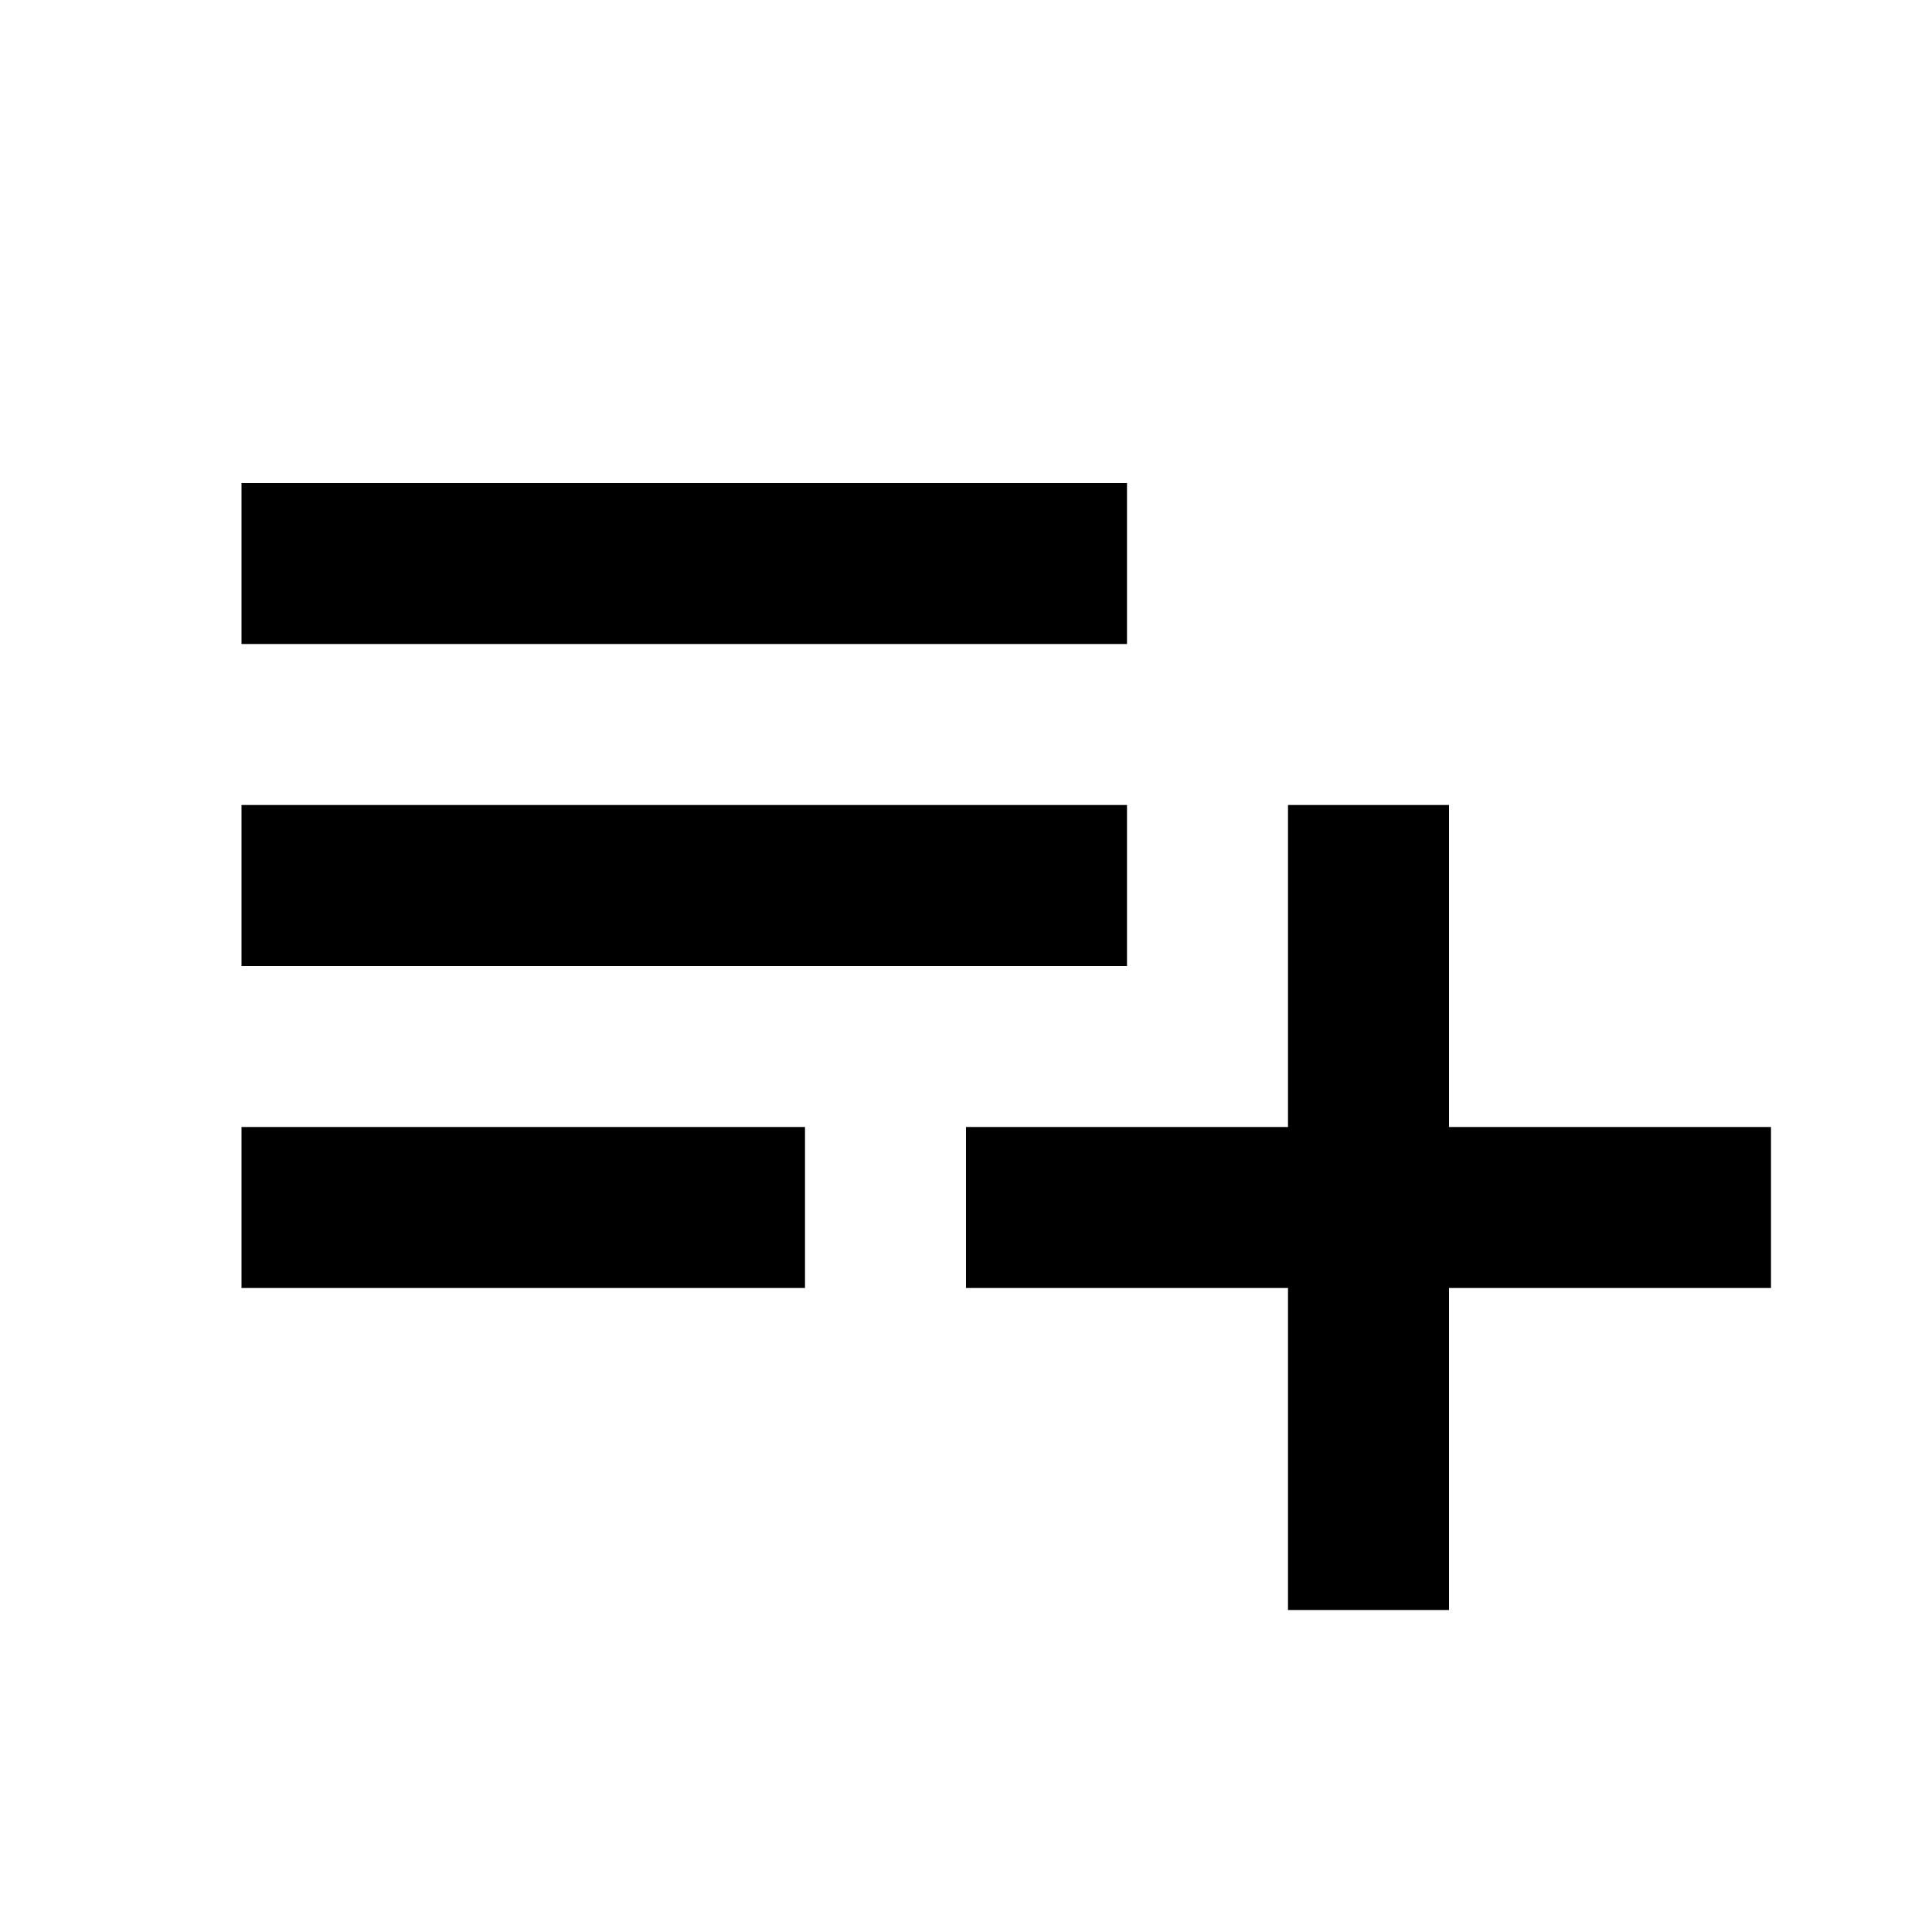
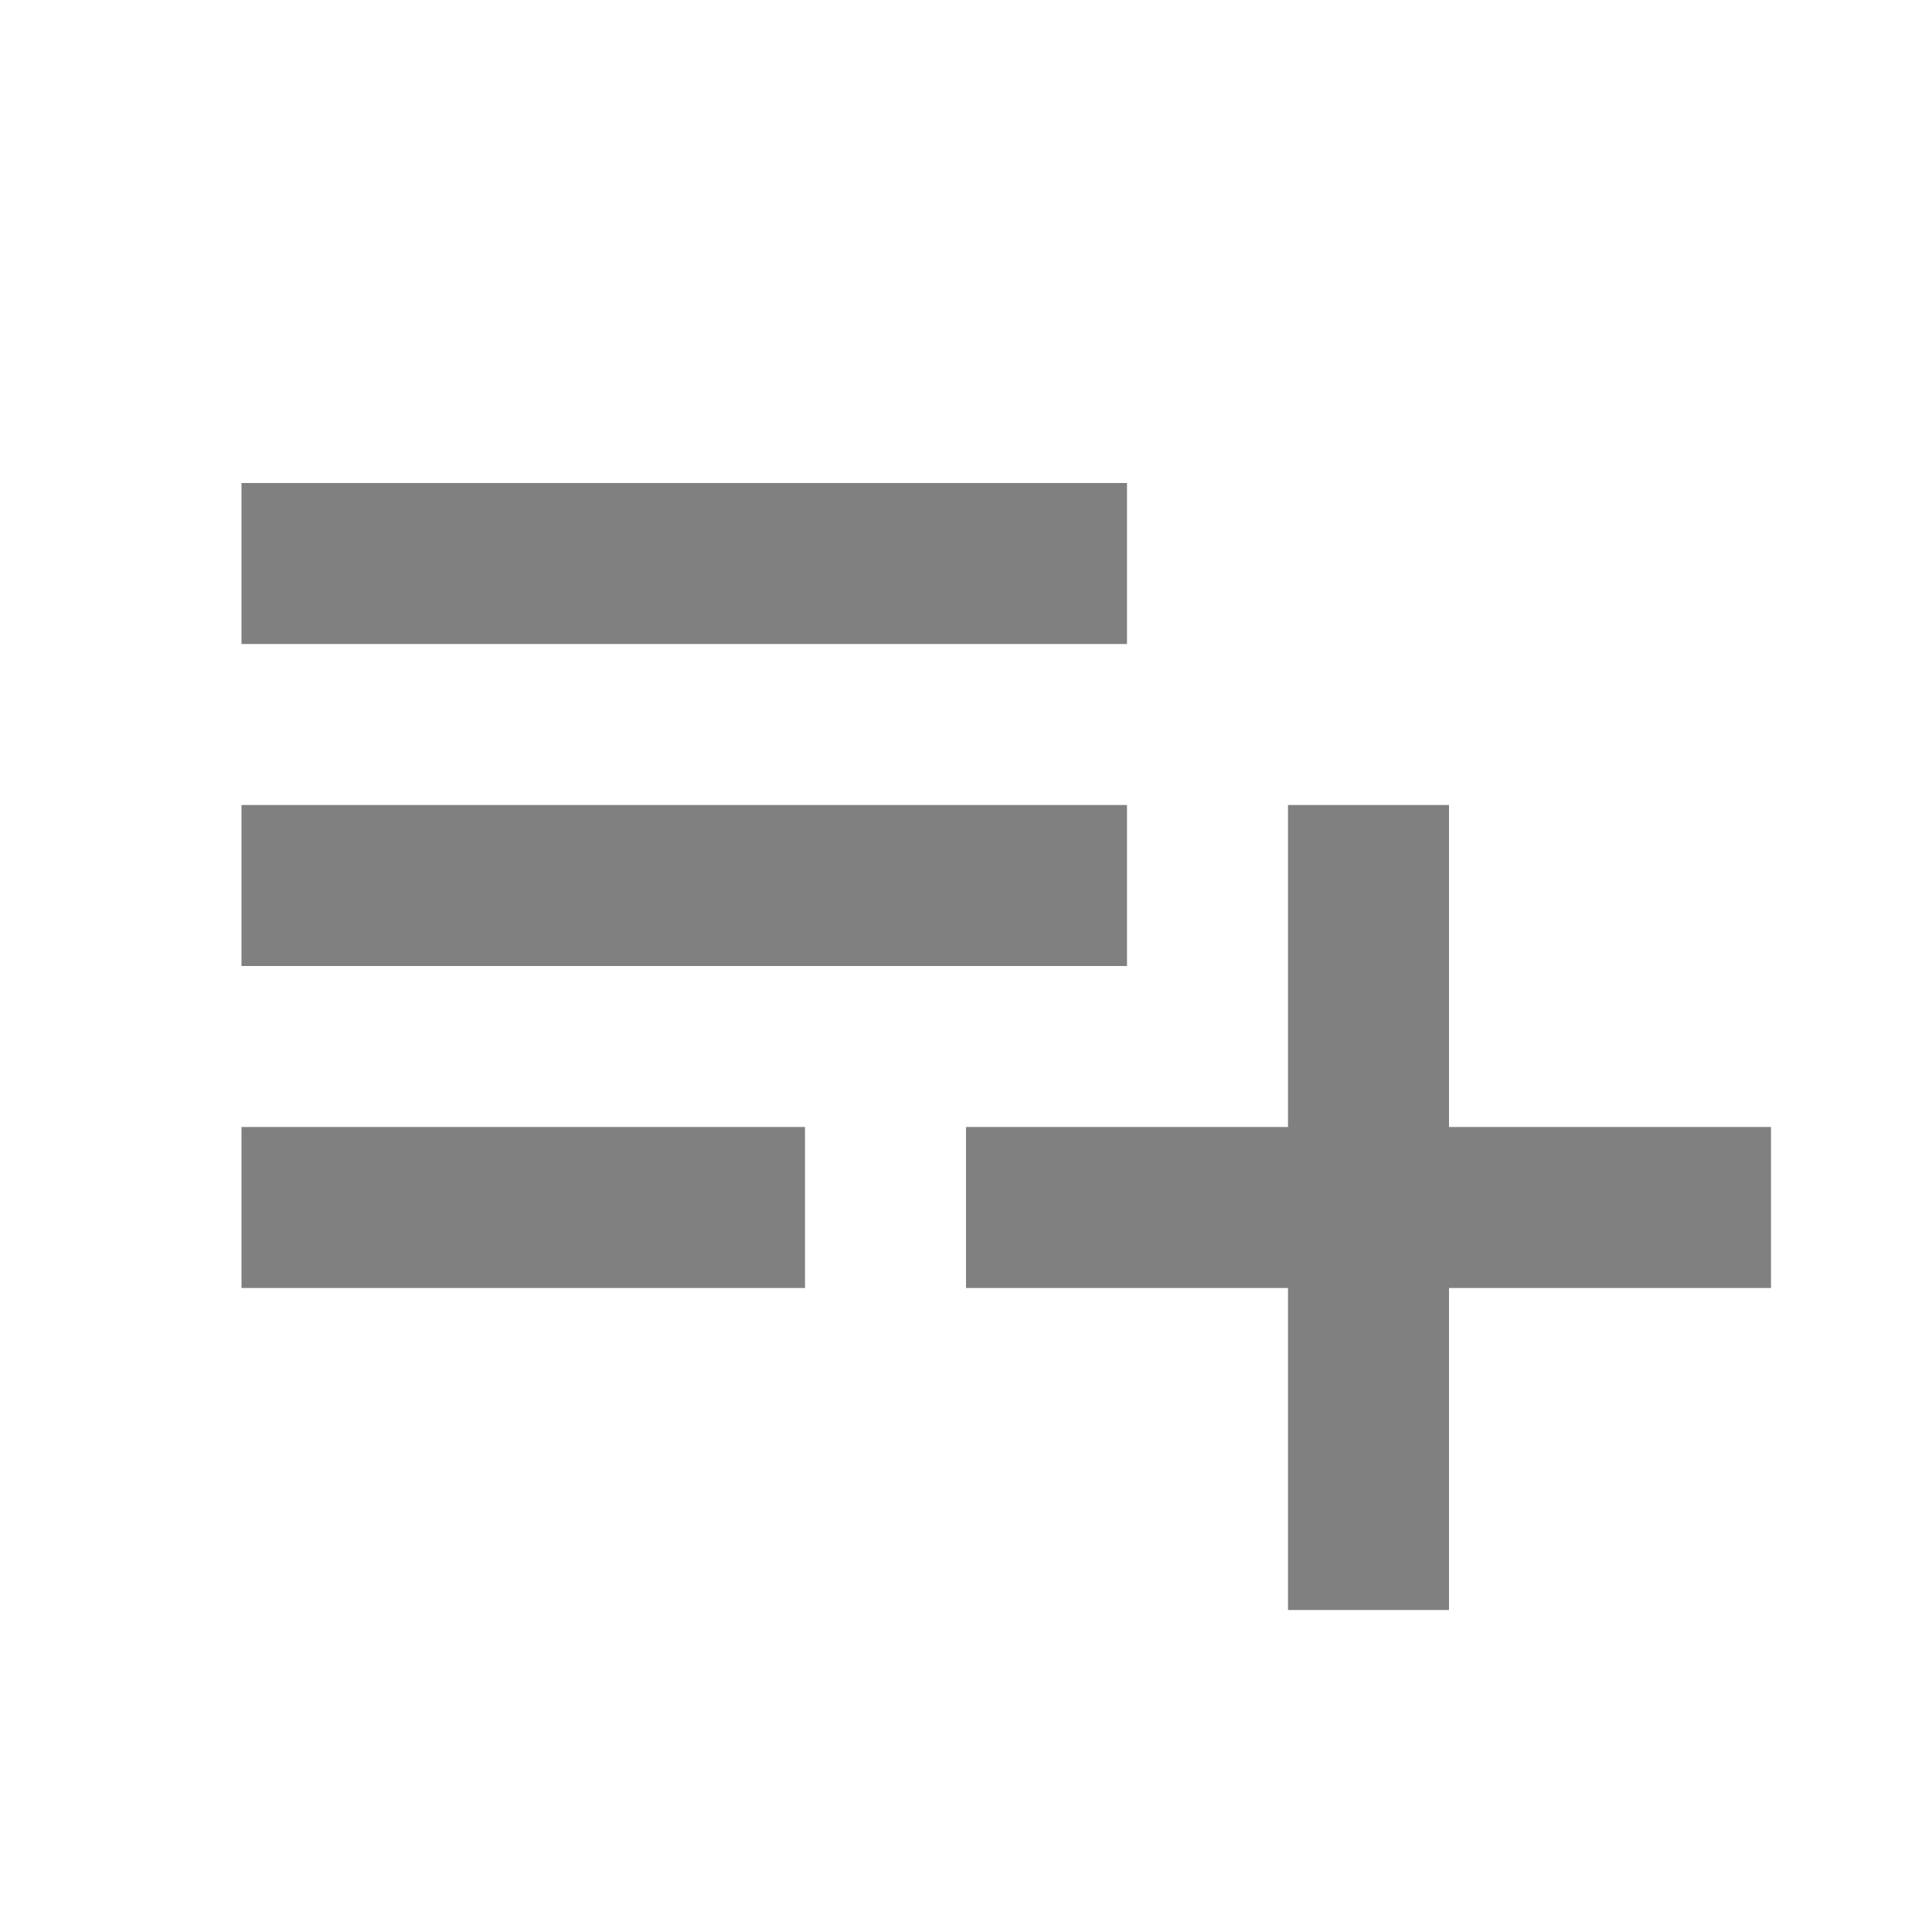
- <svg xmlns="http://www.w3.org/2000/svg" enable-background="new 0 0 24 24" height="24px" viewBox="0 0 24 24" width="24px" fill="#000000">
+ <svg xmlns="http://www.w3.org/2000/svg" enable-background="new 0 0 24 24" height="30px" viewBox="0 0 24 24" width="30px" fill="#808080">
  <g>
    <rect fill="none" height="24" width="24" />
  </g>
  <g>
    <path d="M14,10H3v2h11V10z M14,6H3v2h11V6z M18,14v-4h-2v4h-4v2h4v4h2v-4h4v-2H18z M3,16h7v-2H3V16z" />
  </g>
</svg>
